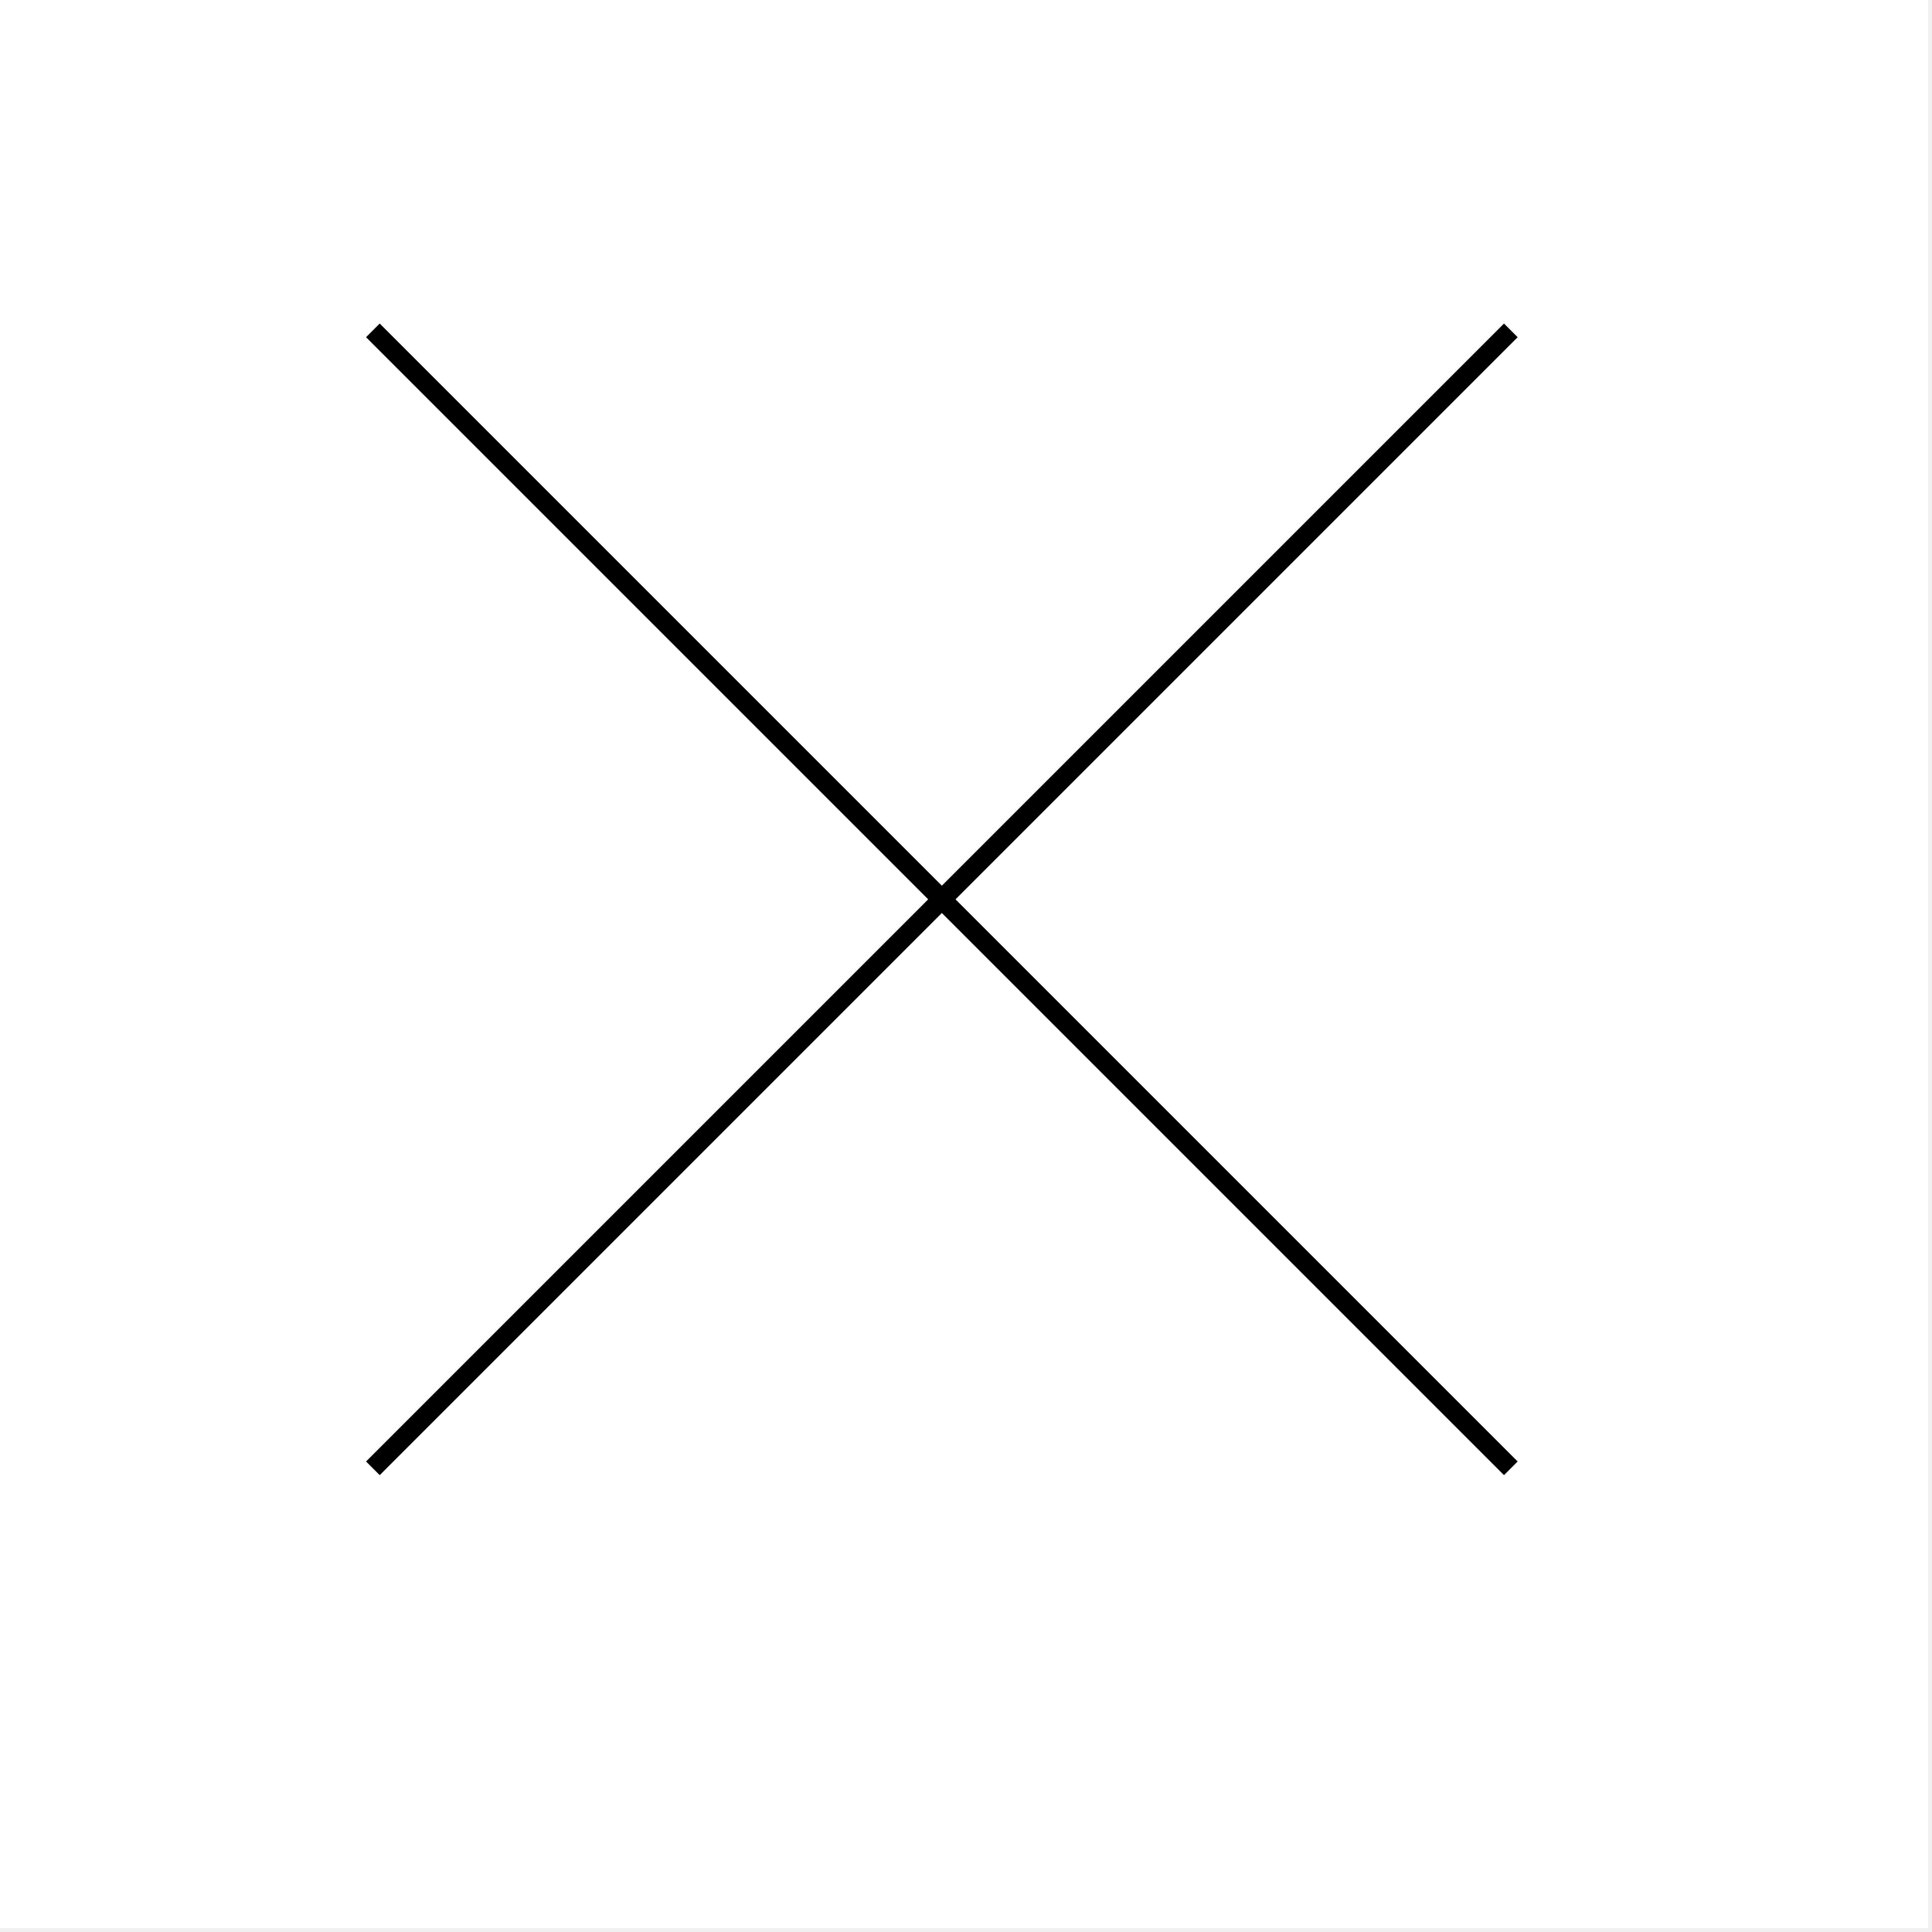
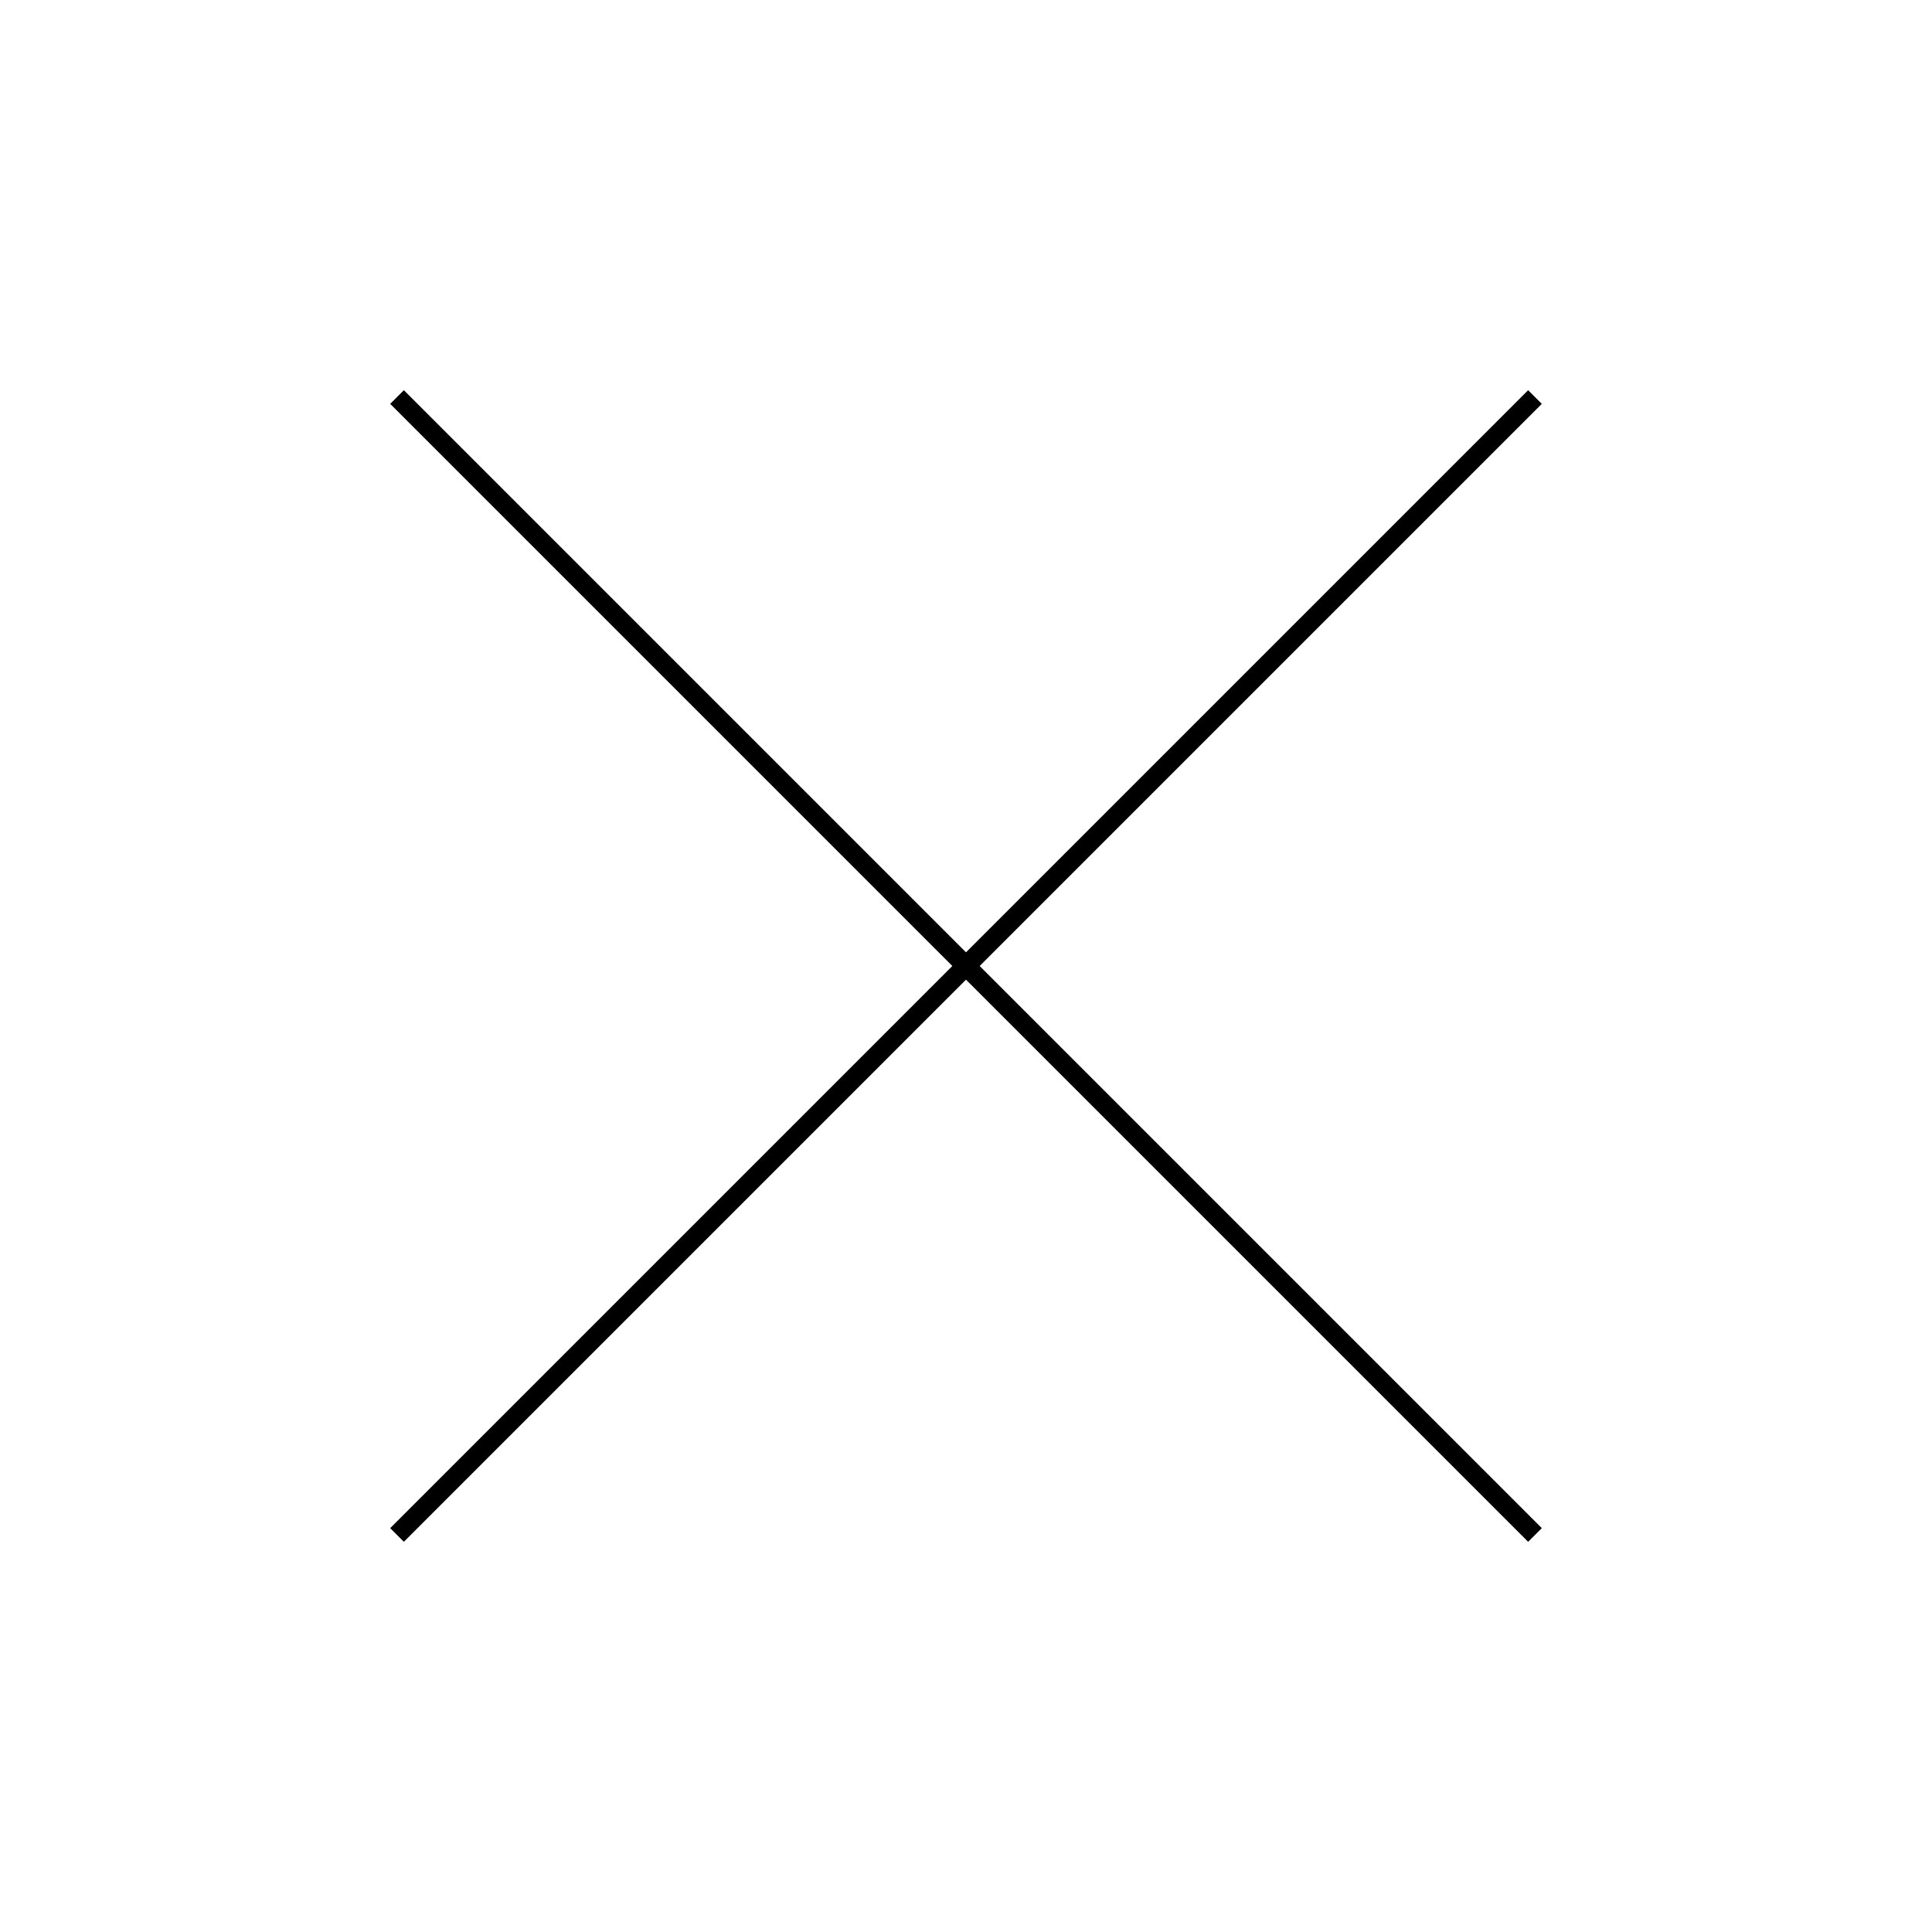
<svg xmlns="http://www.w3.org/2000/svg" version="1.1" id="Layer_1" x="0px" y="0px" width="500px" height="500px" viewBox="0 0 500 500" enable-background="new 0 0 500 500" xml:space="preserve">
-   <rect x="-1" y="-1" fill="#FFFFFF" width="500" height="500" />
+   <rect fill="#FFFFFF" width="500" height="500" />
+   <rect fill="#FFFFFF" width="500" height="500" />
  <g>
-     <line fill="none" stroke="#000000" stroke-width="5" stroke-miterlimit="10" x1="96.5" y1="85.5" x2="391" y2="380" />
-     <line fill="none" stroke="#000000" stroke-width="5" stroke-miterlimit="10" x1="96.5" y1="380" x2="391" y2="85.5" />
+     <line fill="none" stroke="#000000" stroke-width="5" stroke-miterlimit="10" x1="102.75" y1="102.75" x2="397.25" y2="397.25" />
+     <line fill="none" stroke="#000000" stroke-width="5" stroke-miterlimit="10" x1="102.75" y1="397.25" x2="397.25" y2="102.75" />
  </g>
-   <line fill="none" stroke="#000000" stroke-width="5" stroke-miterlimit="10" x1="-324.5" y1="-207.5" x2="-30" y2="-502" />
</svg>
